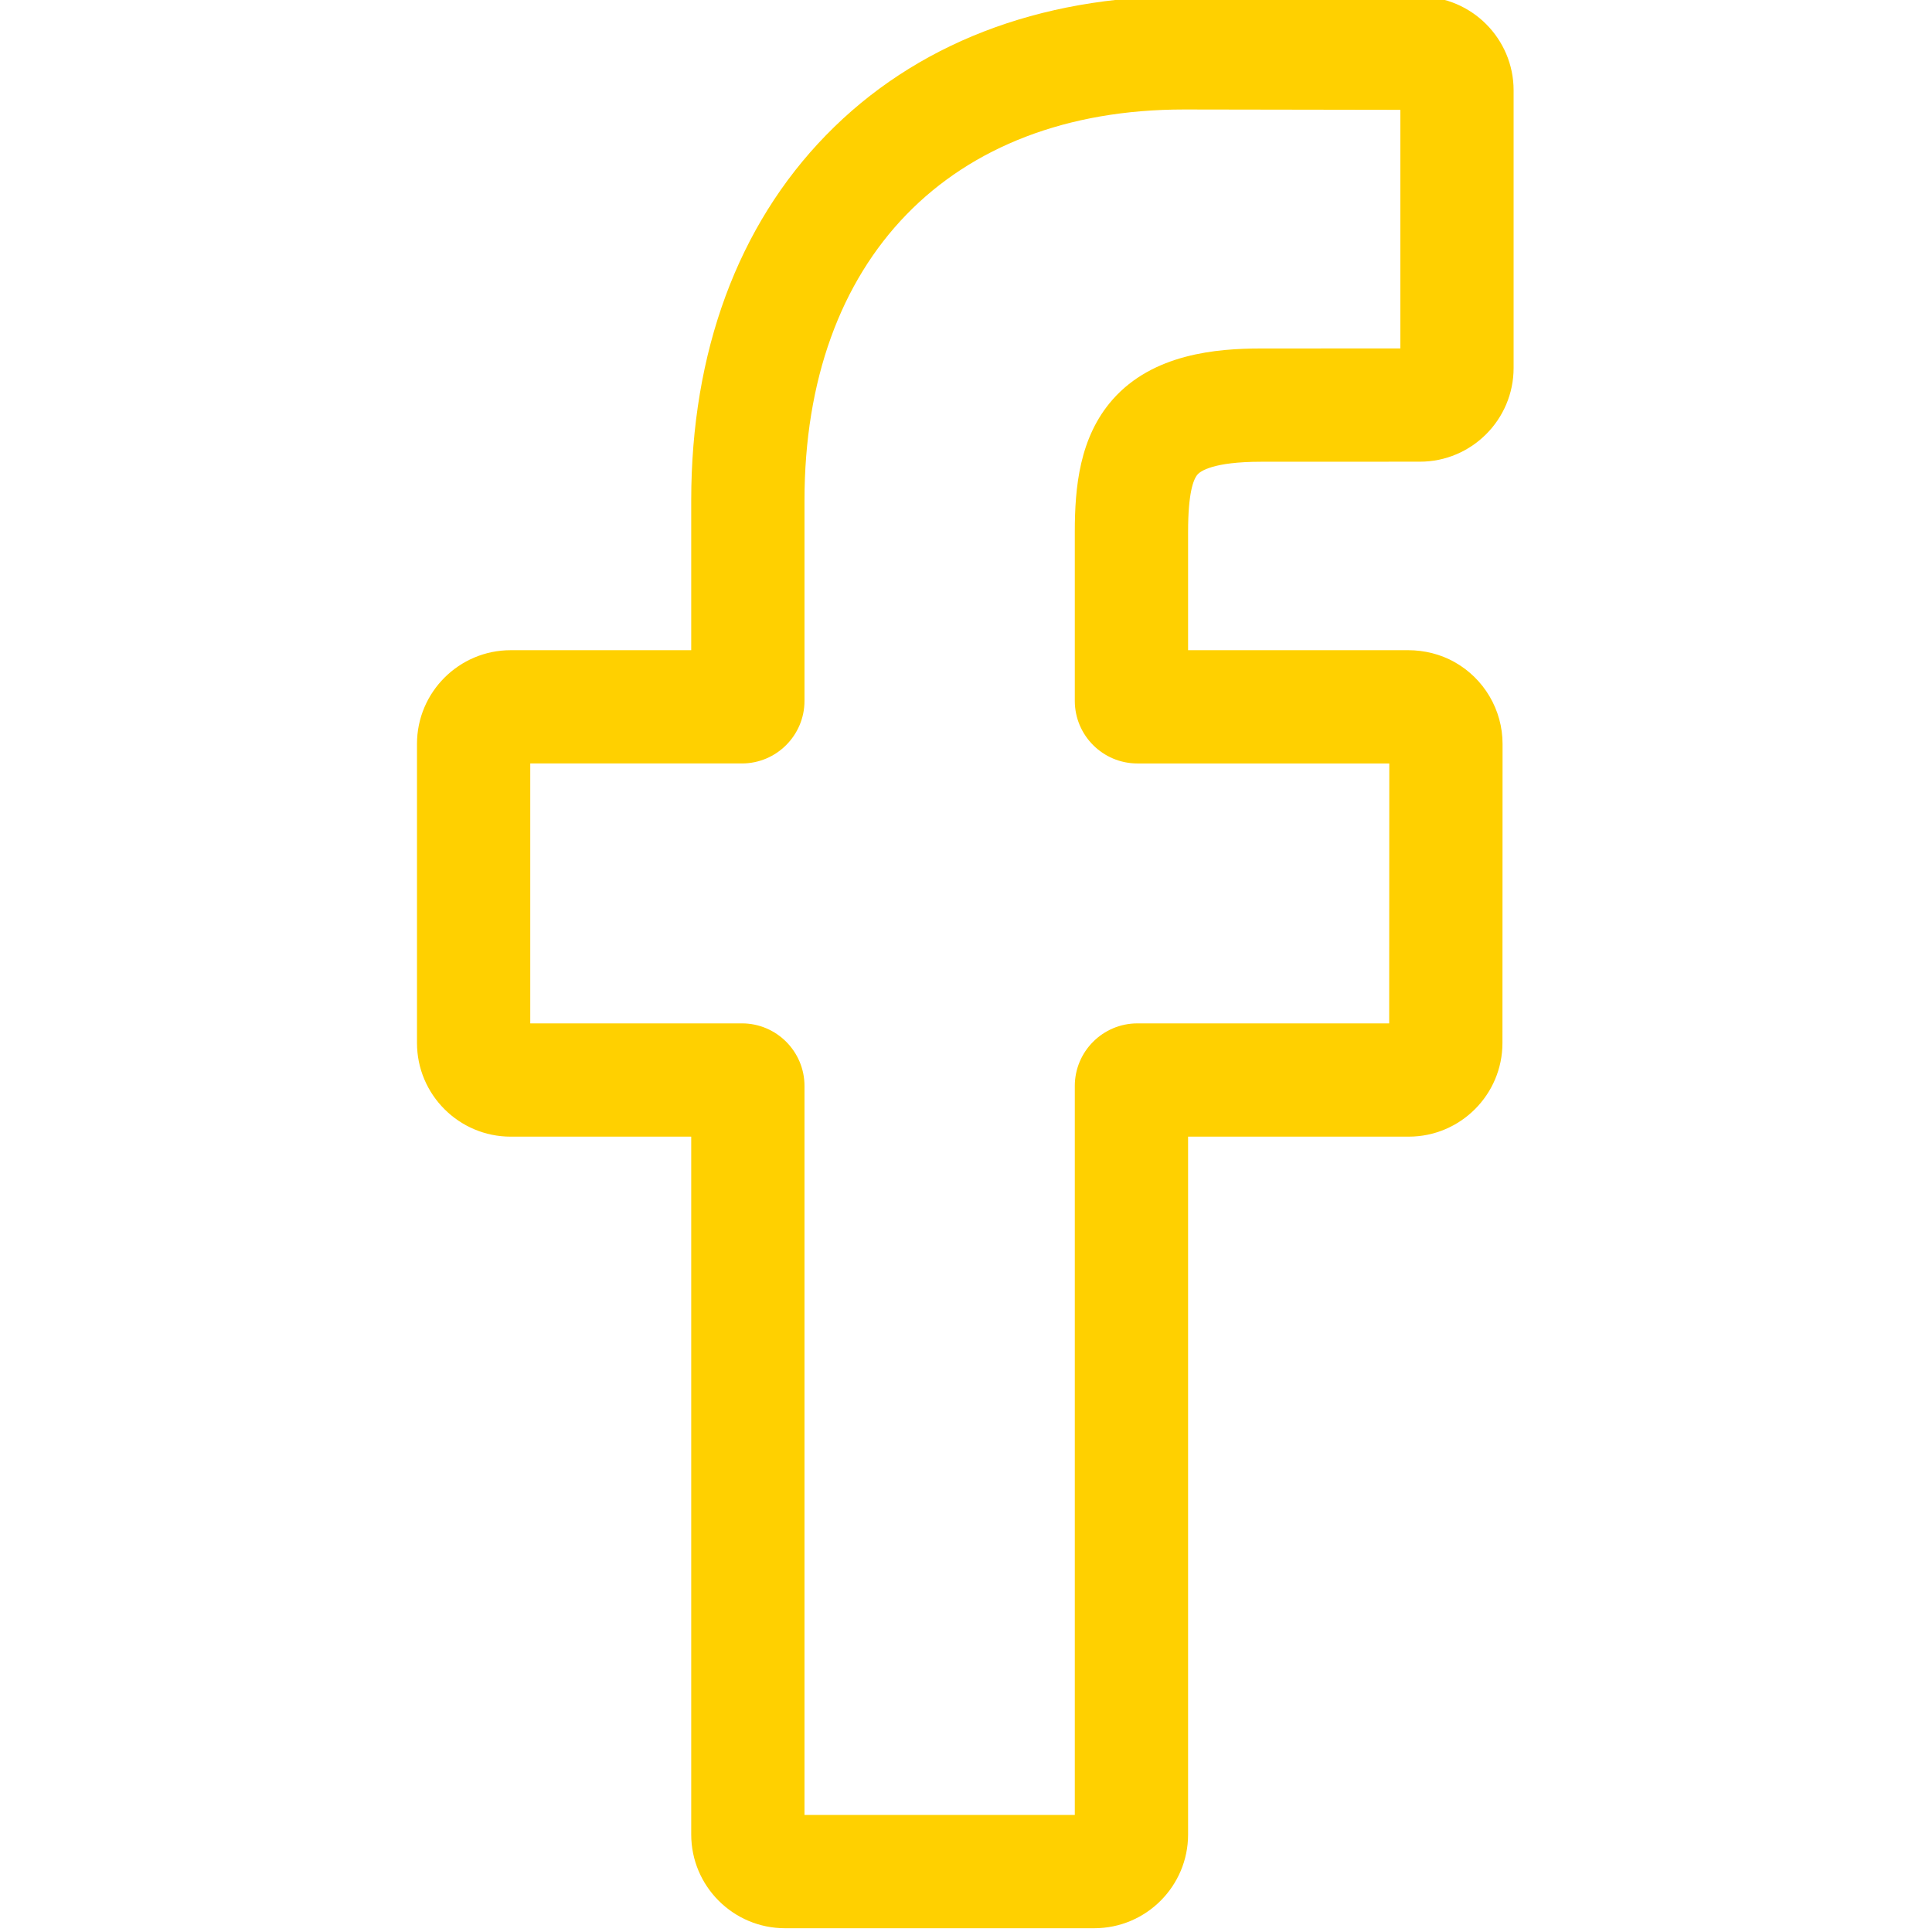
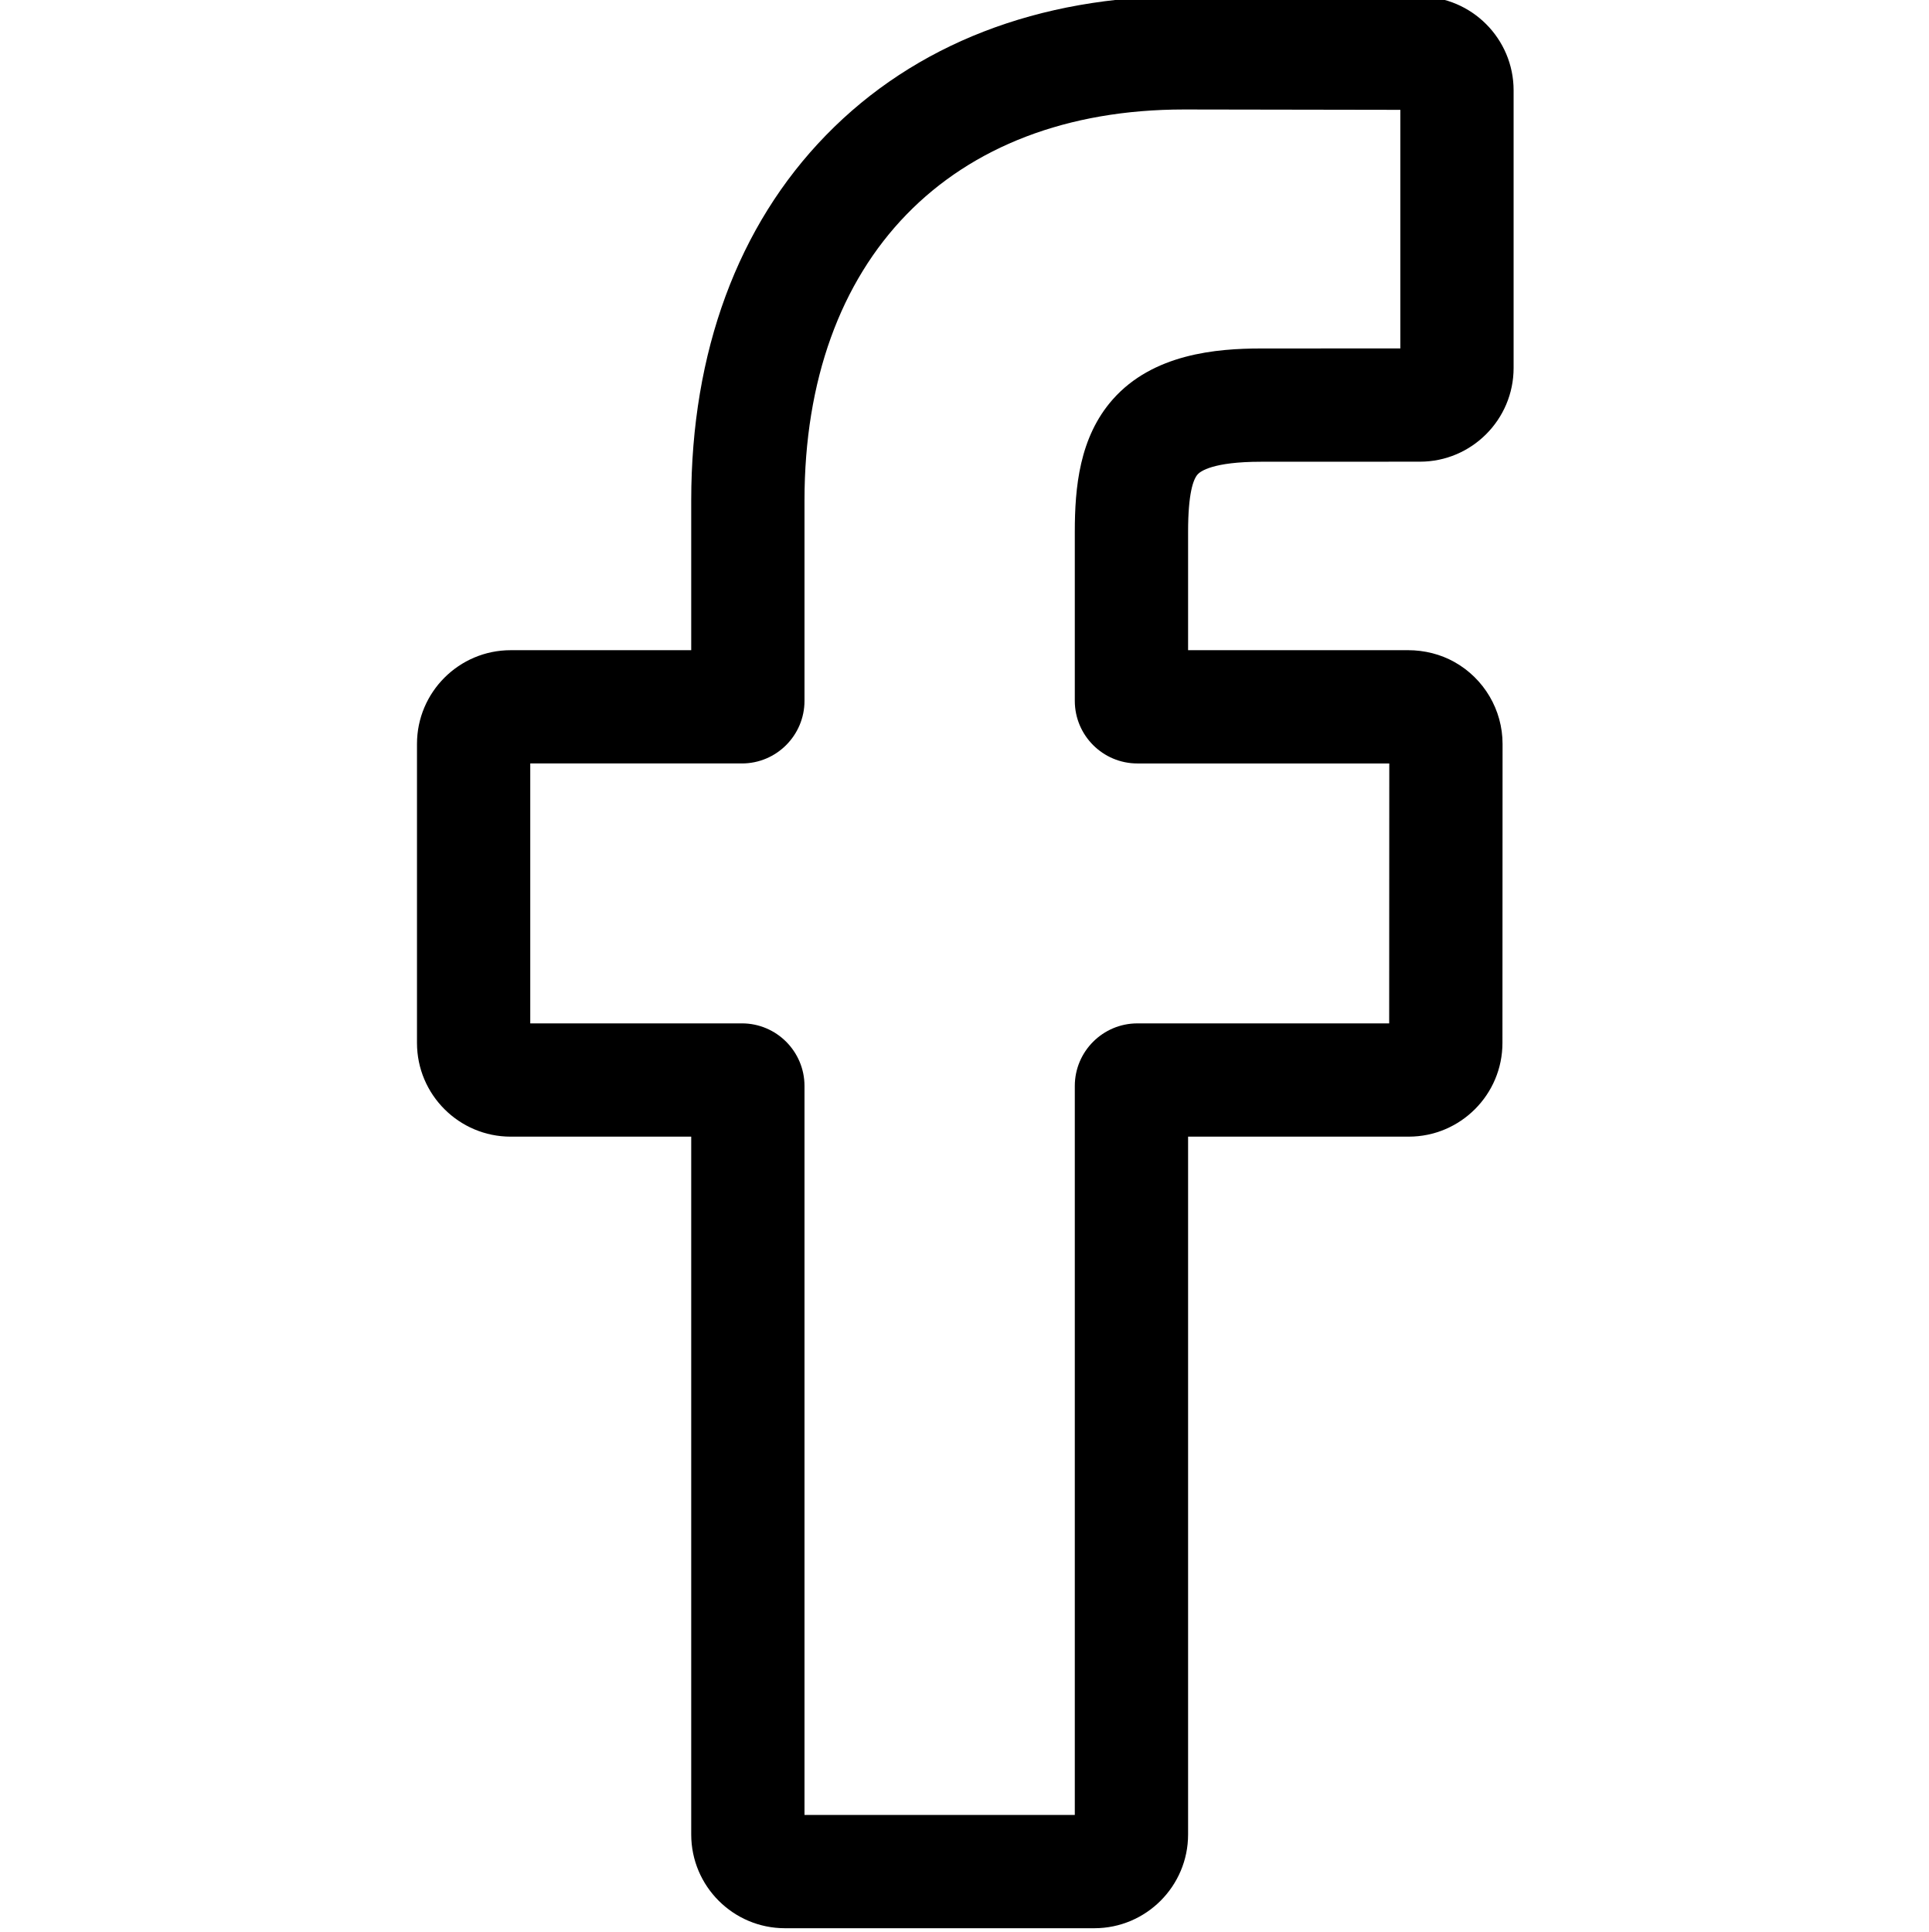
<svg xmlns="http://www.w3.org/2000/svg" viewBox="-110 1 511 512">
-   <path fill="#FFD000" d="m180 512h-81.992c-13.695 0-24.836-11.141-24.836-24.836v-184.938h-47.836c-13.695 0-24.836-11.145-24.836-24.836v-79.246c0-13.695 11.141-24.836 24.836-24.836h47.836v-39.684c0-39.348 12.355-72.824 35.727-96.805 23.477-24.09 56.285-36.82 94.879-36.82l62.531.102c13.672.023 24.793 11.164 24.793 24.836v73.578c0 13.695-11.137 24.836-24.828 24.836l-42.102.016c-12.84 0-16.109 2.574-16.809 3.363-1.152 1.309-2.523 5.008-2.523 15.223v31.352h58.27c4.387 0 8.637 1.082 12.289 3.121 7.879 4.402 12.777 12.727 12.777 21.723l-.031 79.246c0 13.688-11.141 24.828-24.836 24.828h-58.469v184.941c0 13.695-11.145 24.836-24.84 24.836zm-76.812-30.016h71.633v-193.195c0-9.145 7.441-16.582 16.582-16.582h66.727l.027-68.883h-66.758c-9.141 0-16.578-7.438-16.578-16.582v-44.789c0-11.727 1.191-25.062 10.043-35.086 10.695-12.117 27.551-13.516 39.301-13.516l36.922-.016v-63.227l-57.332-.094c-62.023 0-100.566 39.703-100.566 103.609v53.117c0 9.141-7.438 16.582-16.578 16.582h-56.094v68.883h56.094c9.141 0 16.578 7.438 16.578 16.582zm163.062-451.867h.004zm0 0" />
+   <path d="m180 512h-81.992c-13.695 0-24.836-11.141-24.836-24.836v-184.938h-47.836c-13.695 0-24.836-11.145-24.836-24.836v-79.246c0-13.695 11.141-24.836 24.836-24.836h47.836v-39.684c0-39.348 12.355-72.824 35.727-96.805 23.477-24.09 56.285-36.82 94.879-36.82l62.531.102c13.672.023 24.793 11.164 24.793 24.836v73.578c0 13.695-11.137 24.836-24.828 24.836l-42.102.016c-12.84 0-16.109 2.574-16.809 3.363-1.152 1.309-2.523 5.008-2.523 15.223v31.352h58.27c4.387 0 8.637 1.082 12.289 3.121 7.879 4.402 12.777 12.727 12.777 21.723l-.031 79.246c0 13.688-11.141 24.828-24.836 24.828h-58.469v184.941c0 13.695-11.145 24.836-24.84 24.836zm-76.812-30.016h71.633v-193.195c0-9.145 7.441-16.582 16.582-16.582h66.727l.027-68.883h-66.758c-9.141 0-16.578-7.438-16.578-16.582v-44.789c0-11.727 1.191-25.062 10.043-35.086 10.695-12.117 27.551-13.516 39.301-13.516l36.922-.016v-63.227l-57.332-.094c-62.023 0-100.566 39.703-100.566 103.609v53.117c0 9.141-7.438 16.582-16.578 16.582h-56.094v68.883h56.094c9.141 0 16.578 7.438 16.578 16.582zm163.062-451.867h.004zm0 0" />
</svg>
